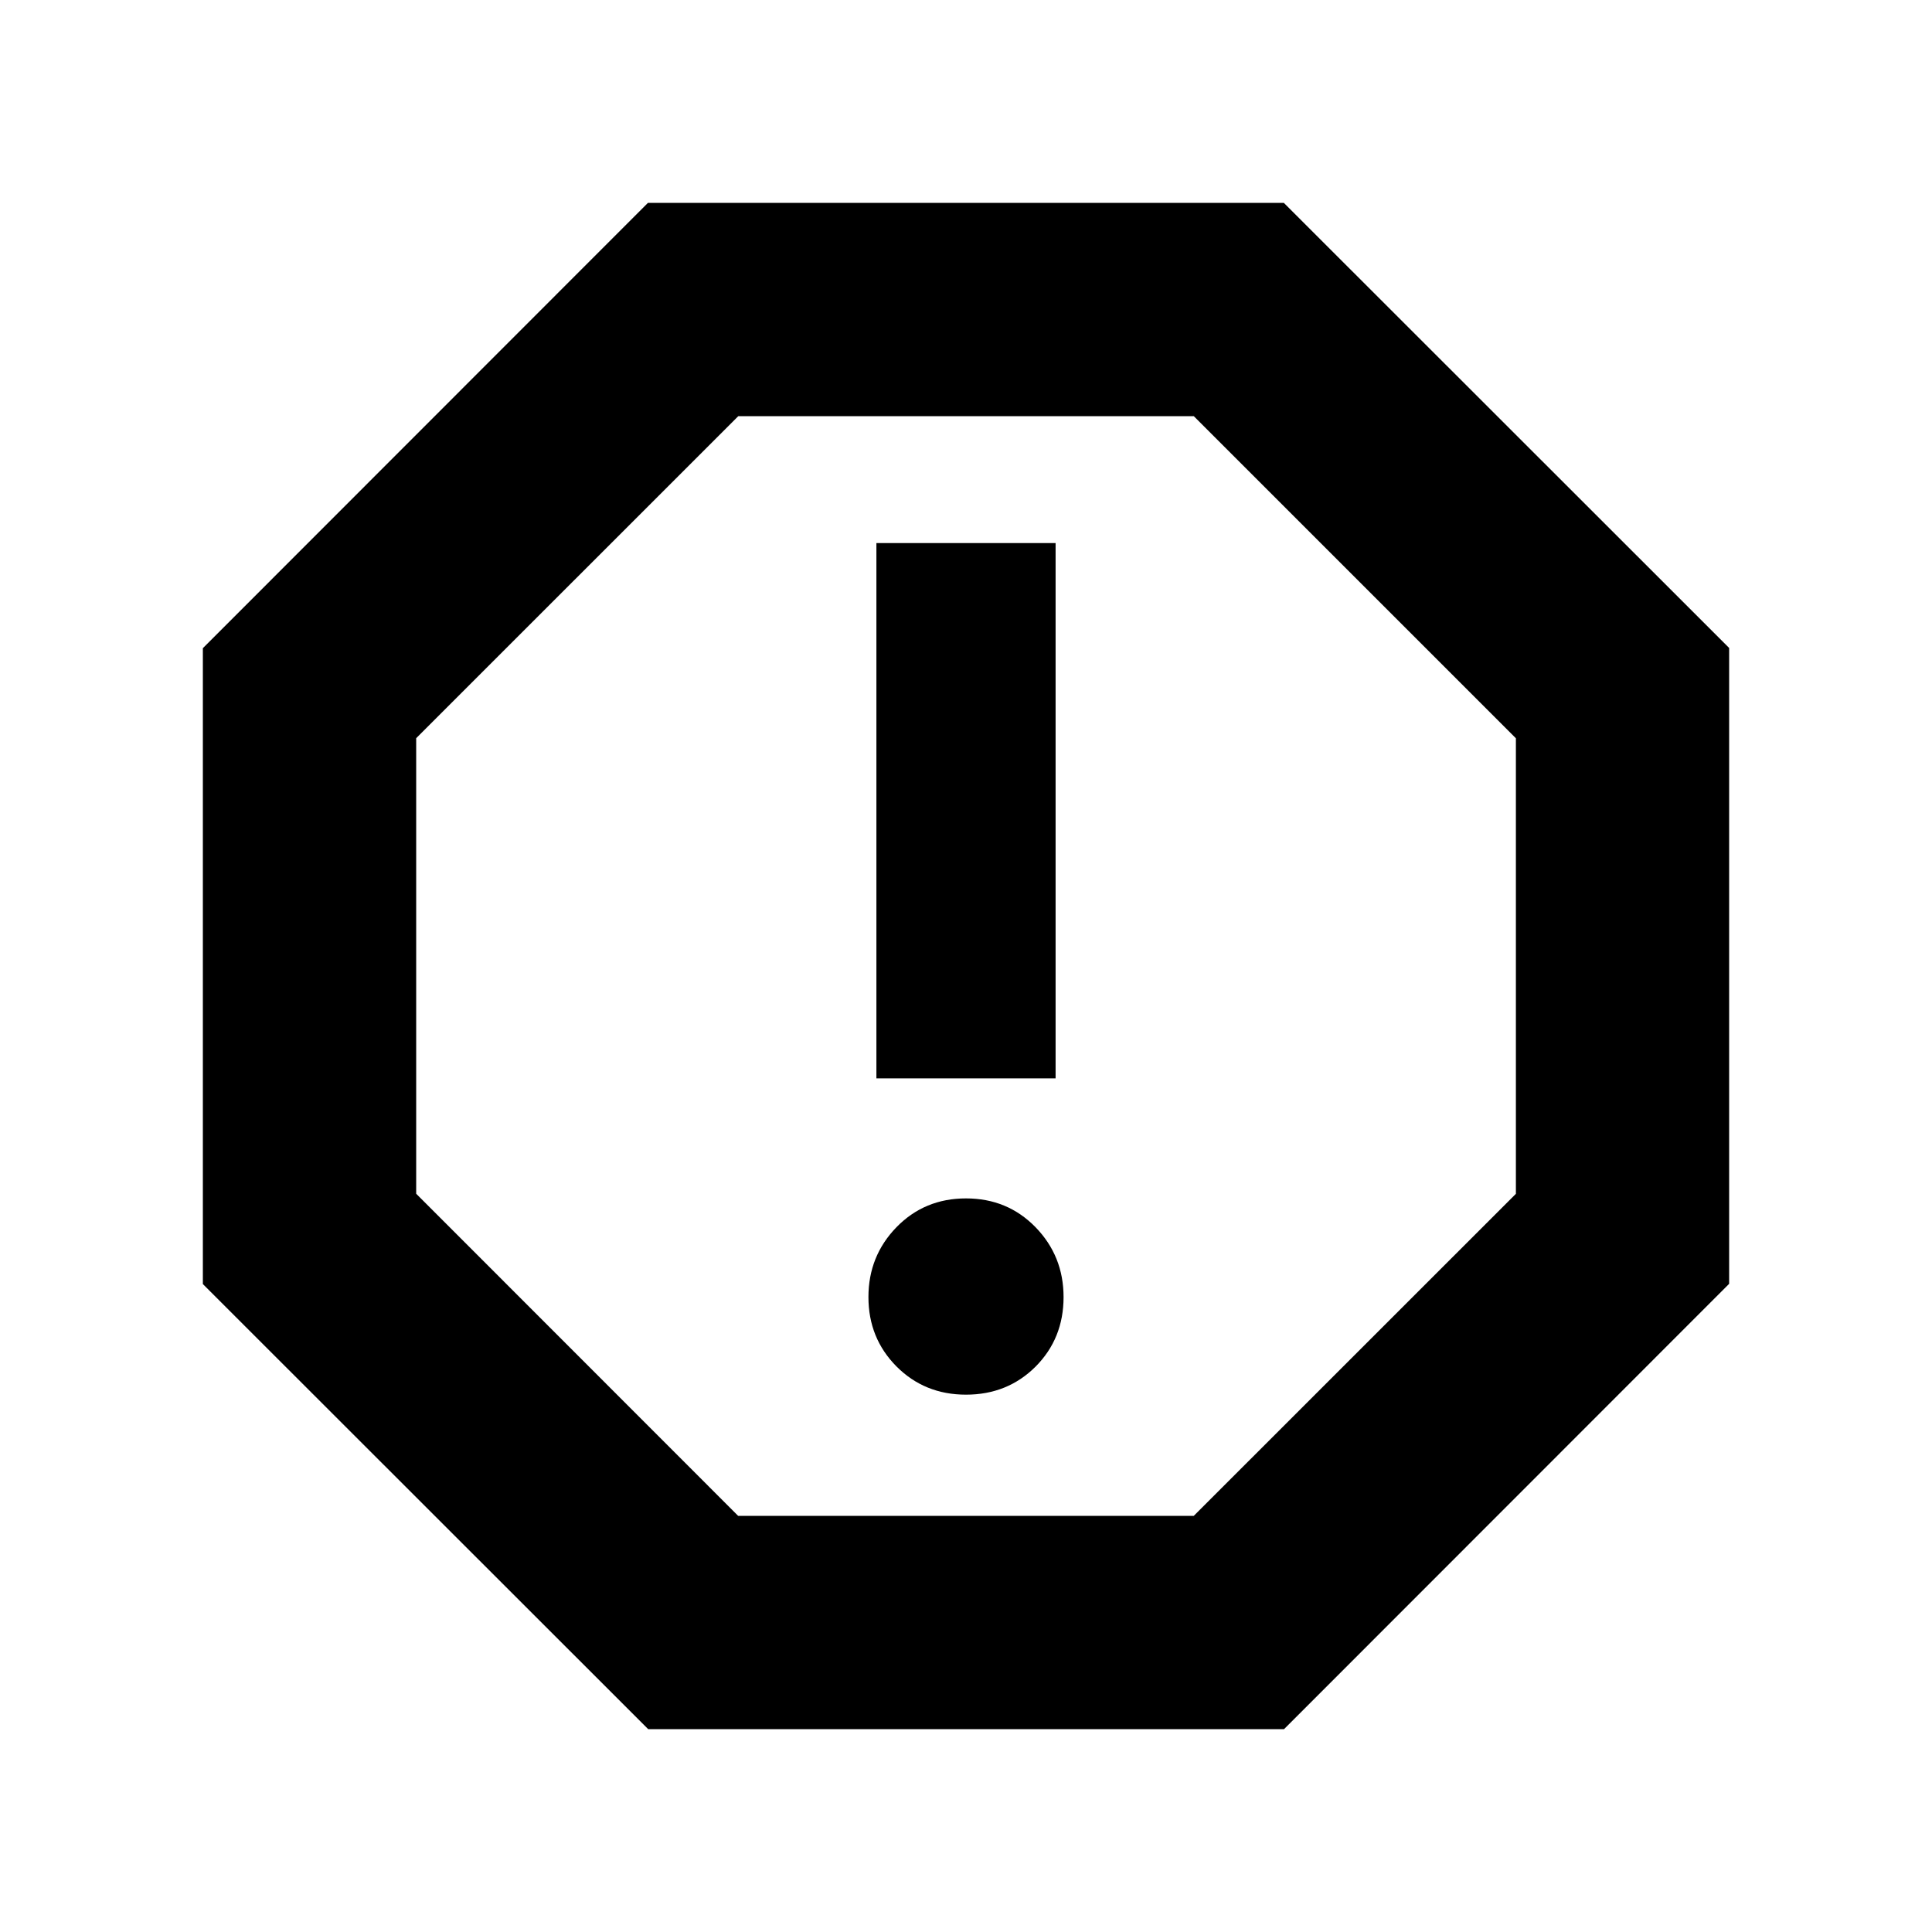
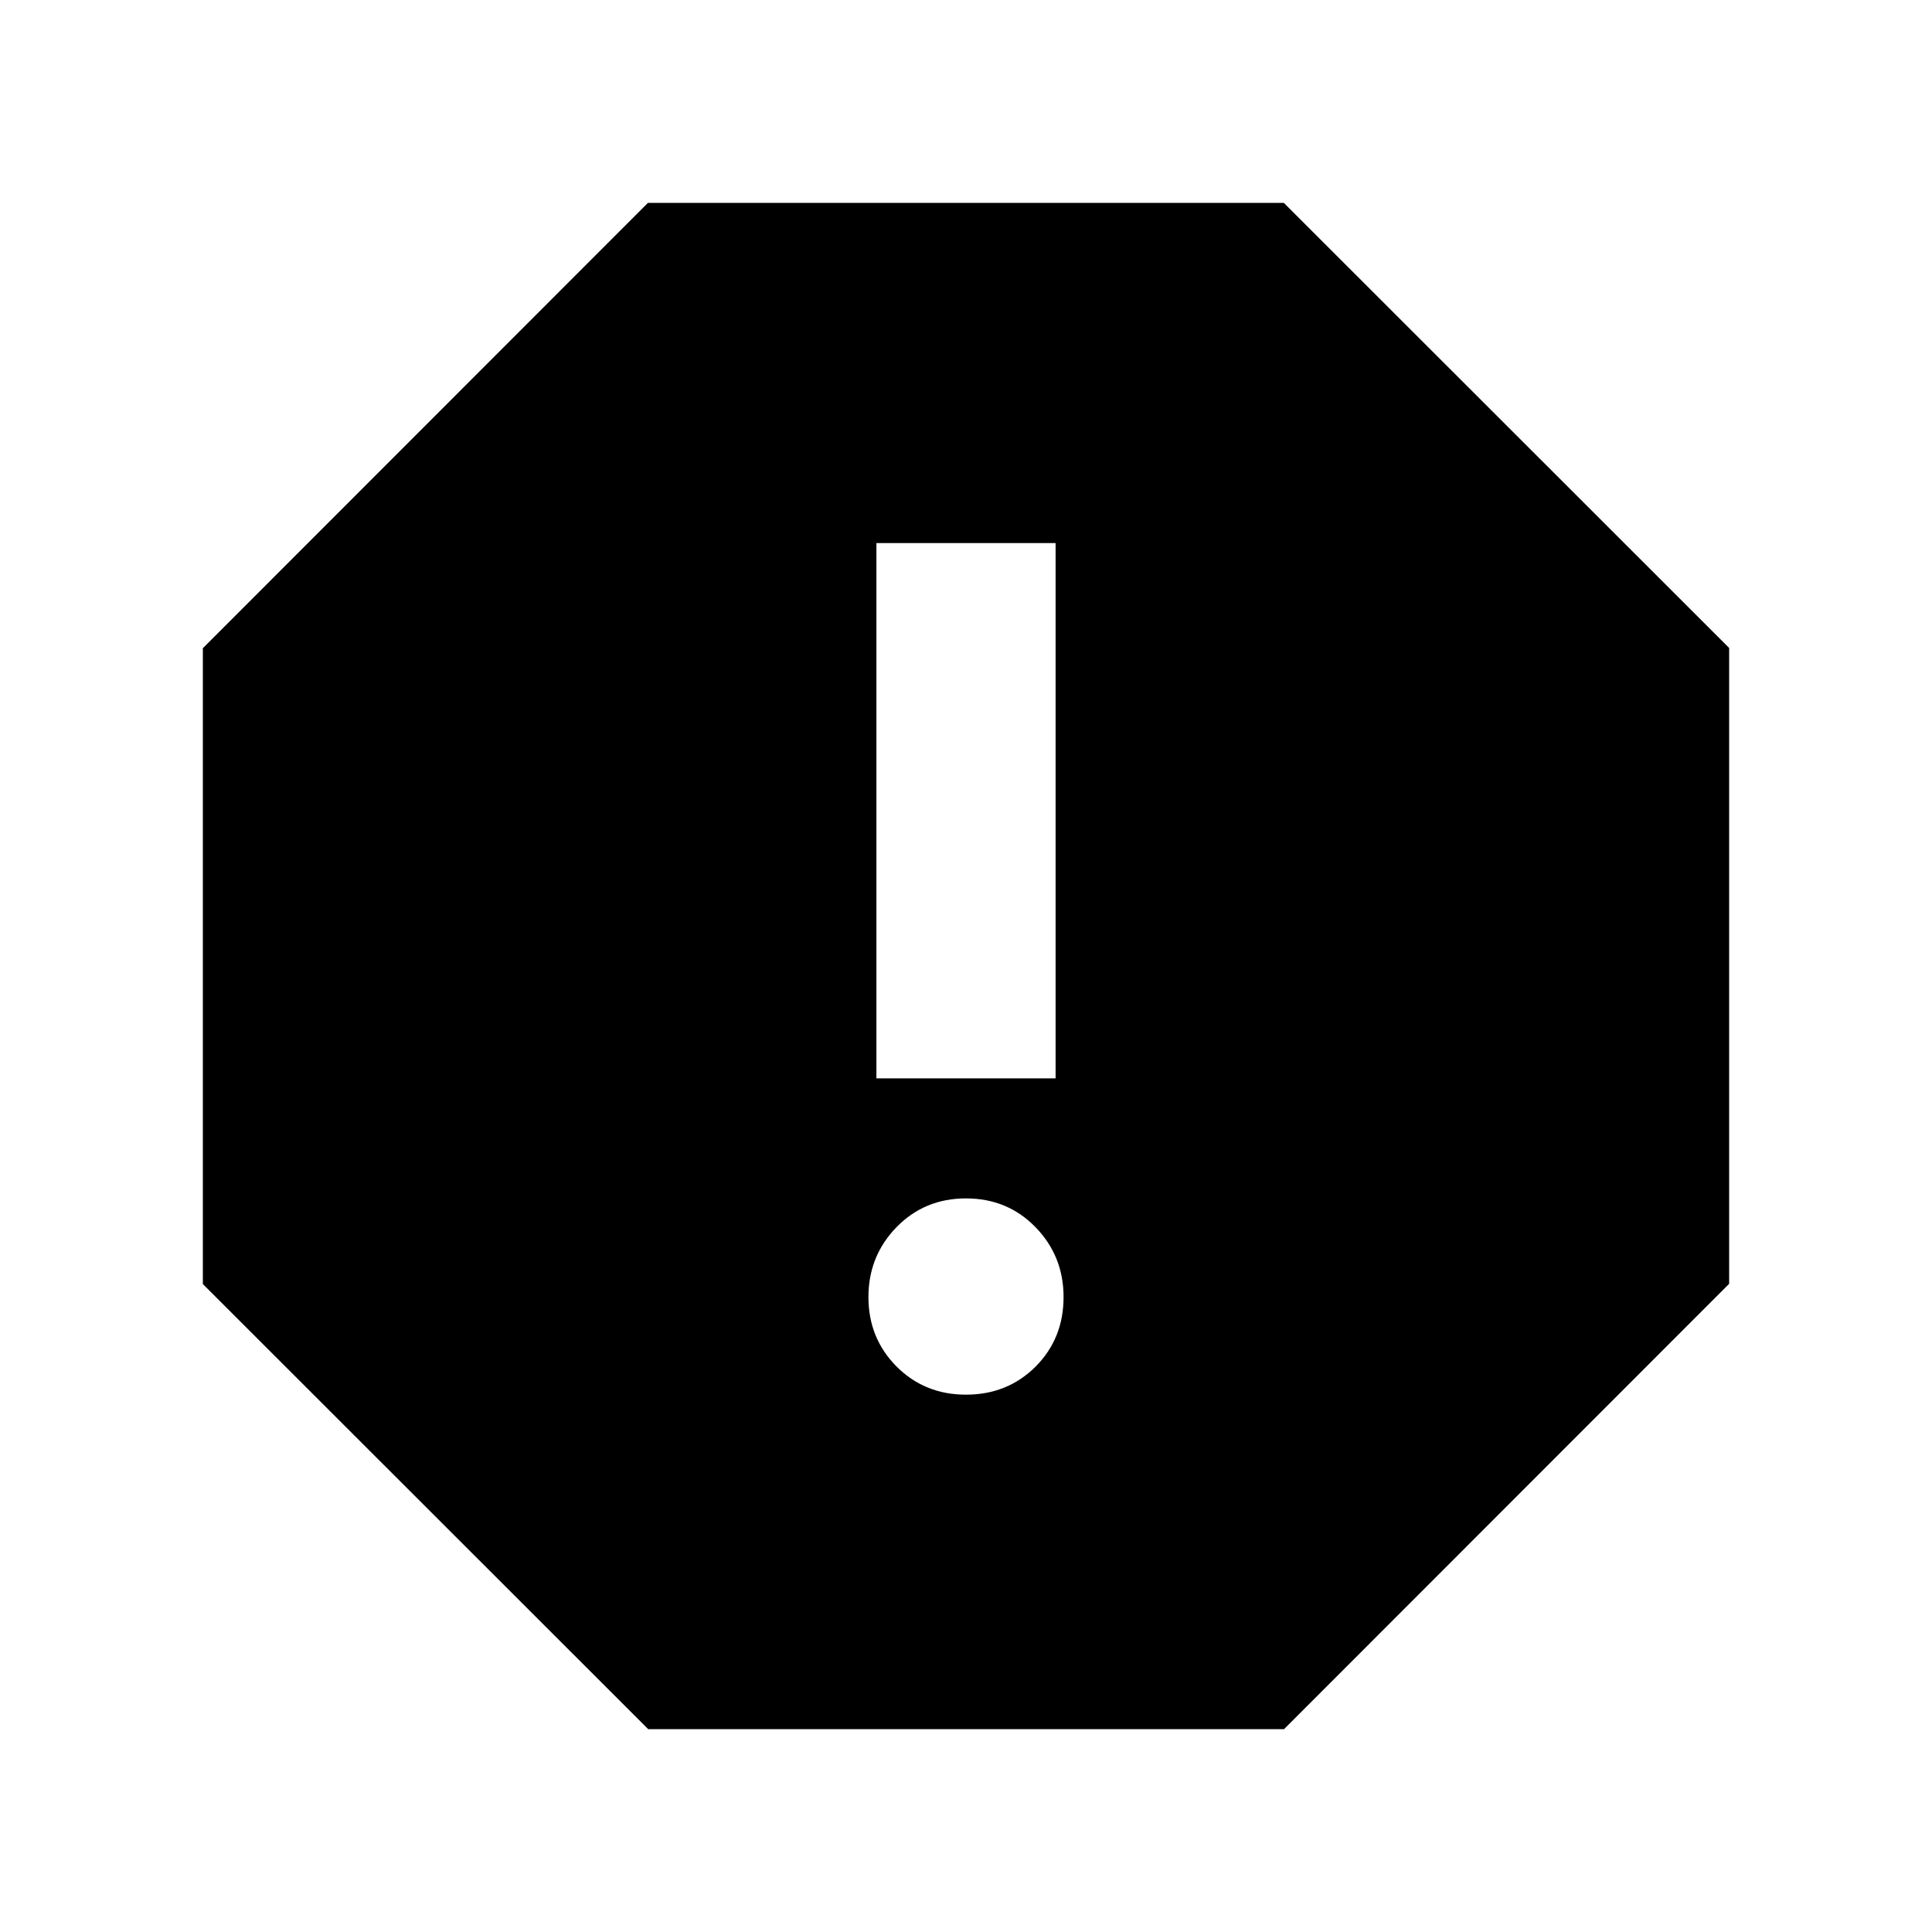
<svg xmlns="http://www.w3.org/2000/svg" width="24" height="24" viewBox="0 0 24 24" fill="none">
-   <path d="M12 17.325C12.343 17.325 12.631 17.209 12.864 16.977C13.096 16.744 13.212 16.456 13.212 16.113C13.212 15.773 13.096 15.484 12.864 15.245C12.631 15.006 12.343 14.887 12 14.887C11.657 14.887 11.369 15.006 11.136 15.245C10.904 15.484 10.788 15.773 10.788 16.113C10.788 16.453 10.904 16.74 11.136 16.974C11.369 17.208 11.657 17.325 12 17.325ZM10.887 13.396H13.113V6.746H10.887V13.396ZM8.052 21.48L2.52 15.951V8.052L8.049 2.52H15.948L21.48 8.049V15.948L15.951 21.48H8.052ZM9.17 18.831H14.829L18.831 14.83V9.171L14.83 5.17H9.171L5.17 9.17V14.829L9.17 18.831Z" fill="currentColor" />
+   <path d="M12 17.325C12.343 17.325 12.631 17.209 12.864 16.977C13.096 16.744 13.212 16.456 13.212 16.113C13.212 15.773 13.096 15.484 12.864 15.245C12.631 15.006 12.343 14.887 12 14.887C11.657 14.887 11.369 15.006 11.136 15.245C10.904 15.484 10.788 15.773 10.788 16.113C10.788 16.453 10.904 16.74 11.136 16.974C11.369 17.208 11.657 17.325 12 17.325ZM10.887 13.396H13.113V6.746H10.887V13.396ZM8.052 21.48L2.52 15.951V8.052L8.049 2.52H15.948L21.48 8.049V15.948L15.951 21.48H8.052Z" fill="currentColor" />
</svg>
